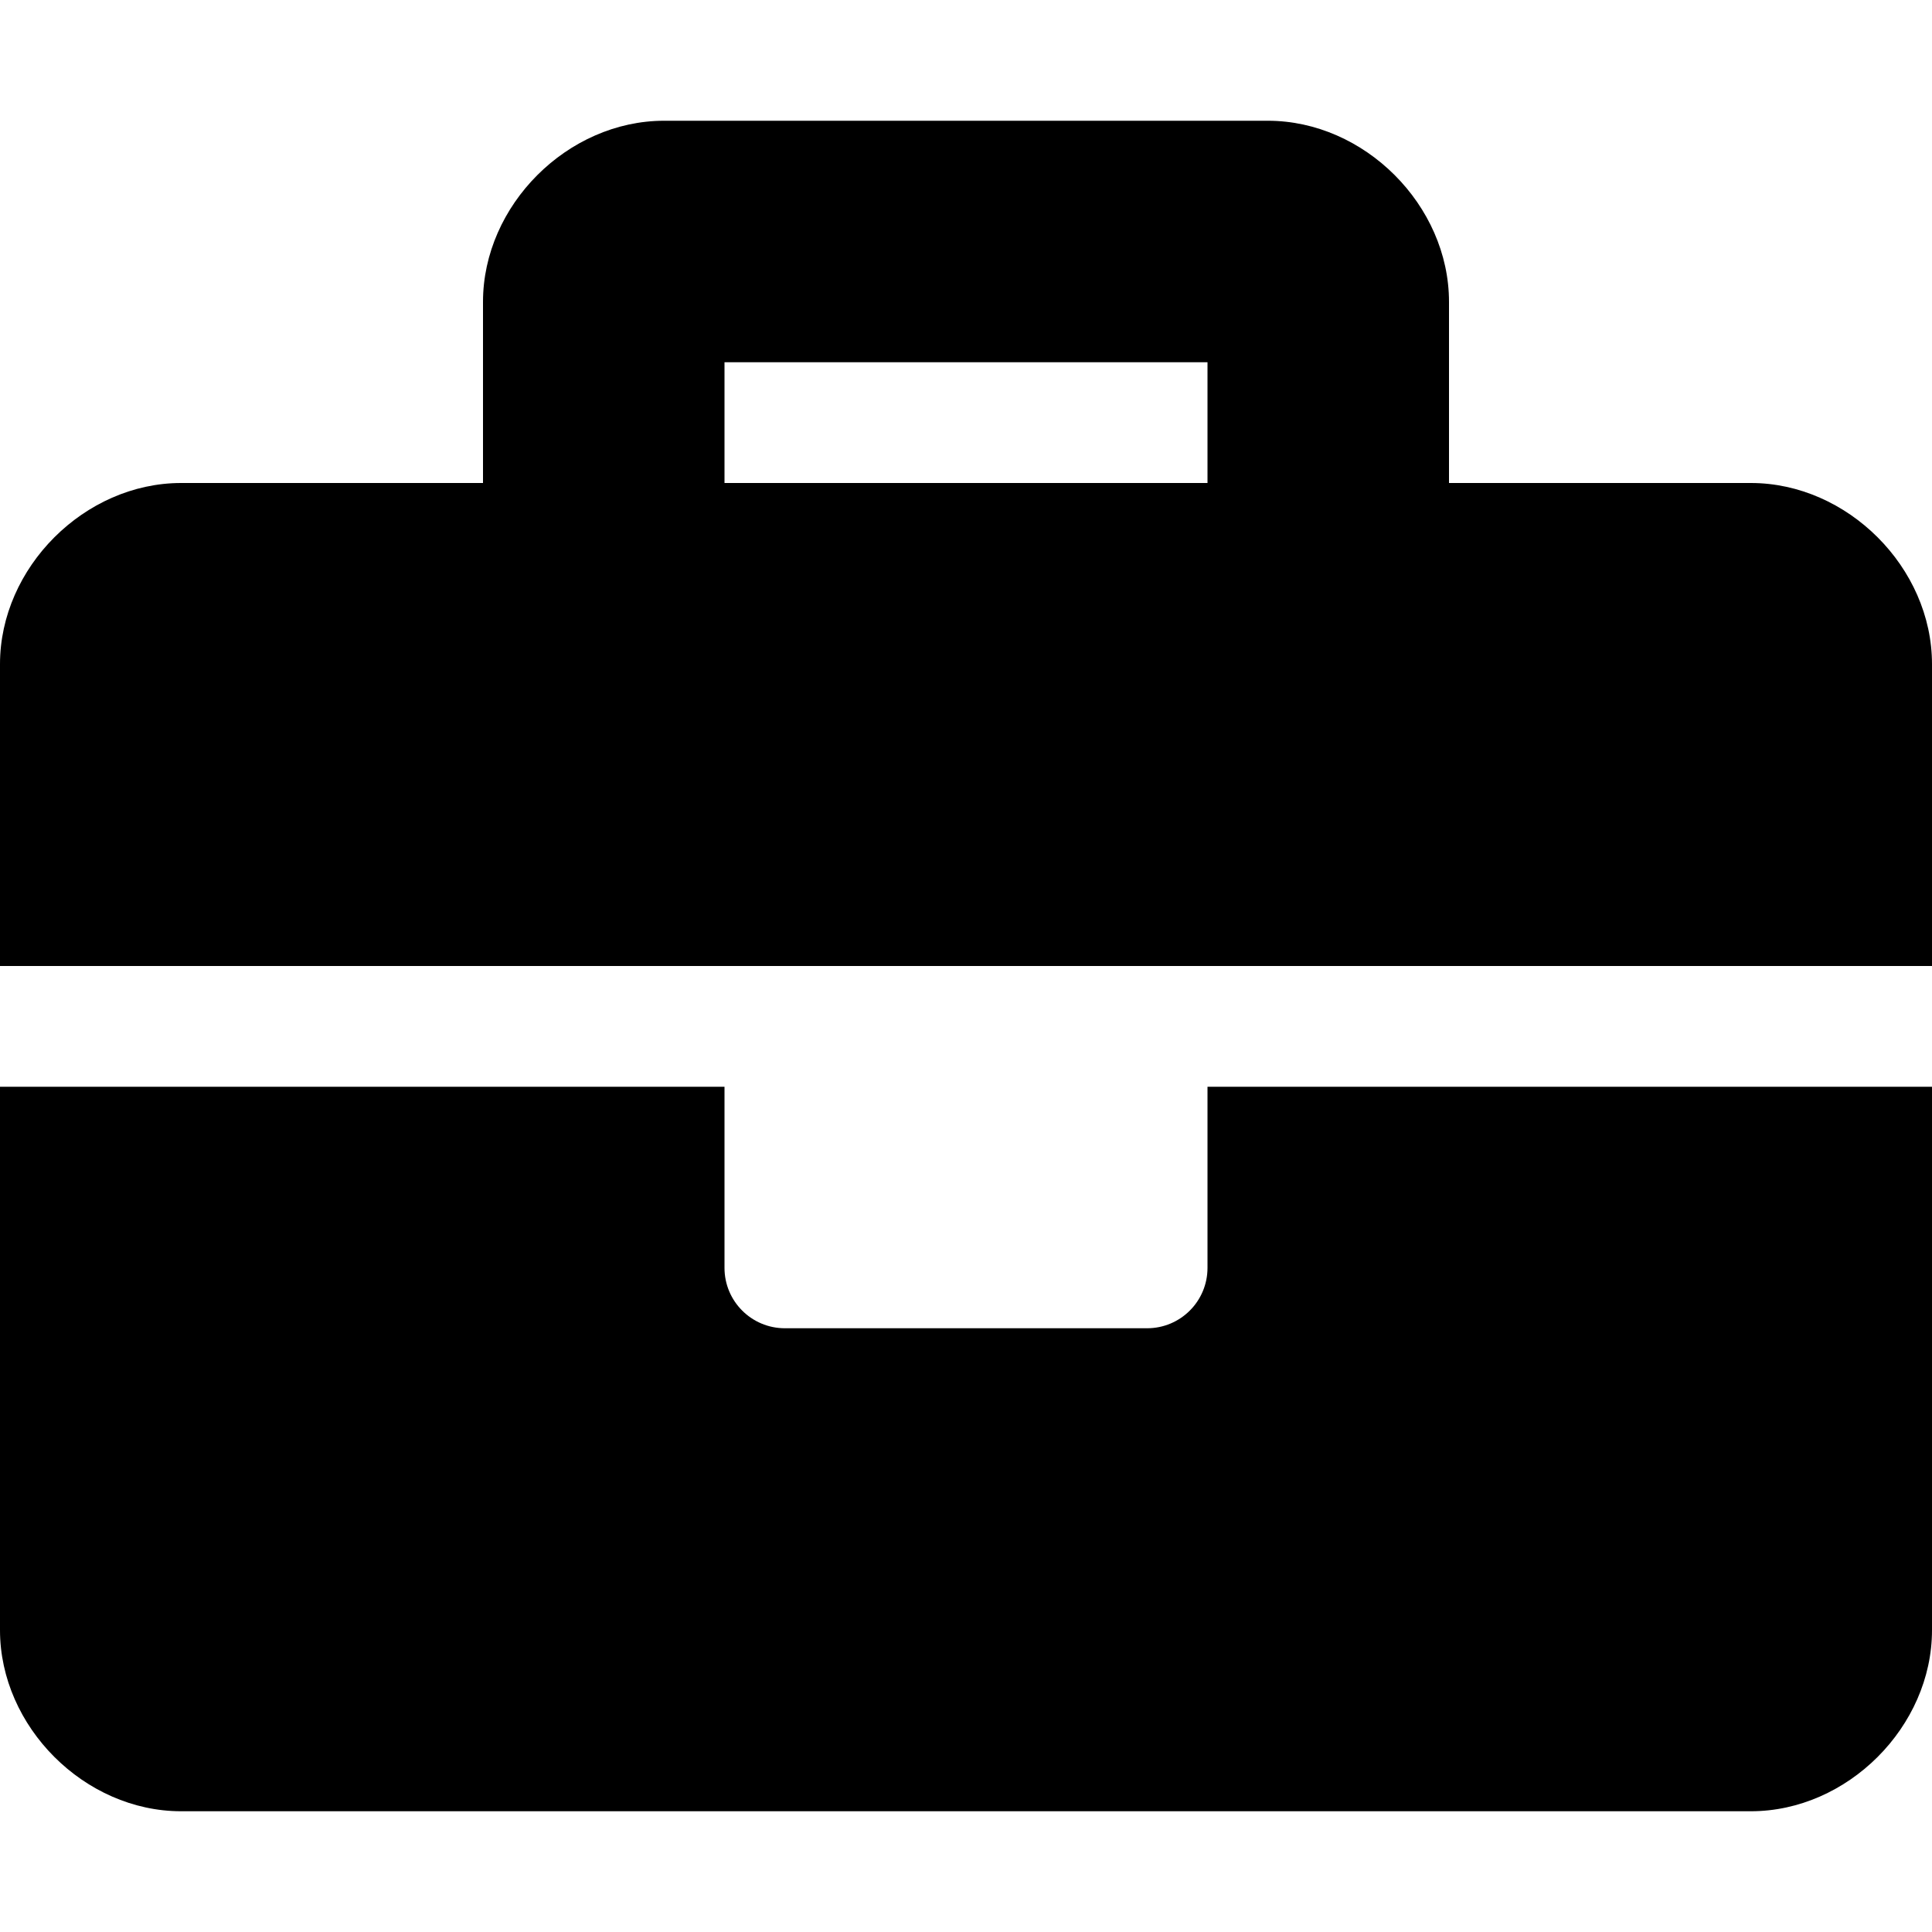
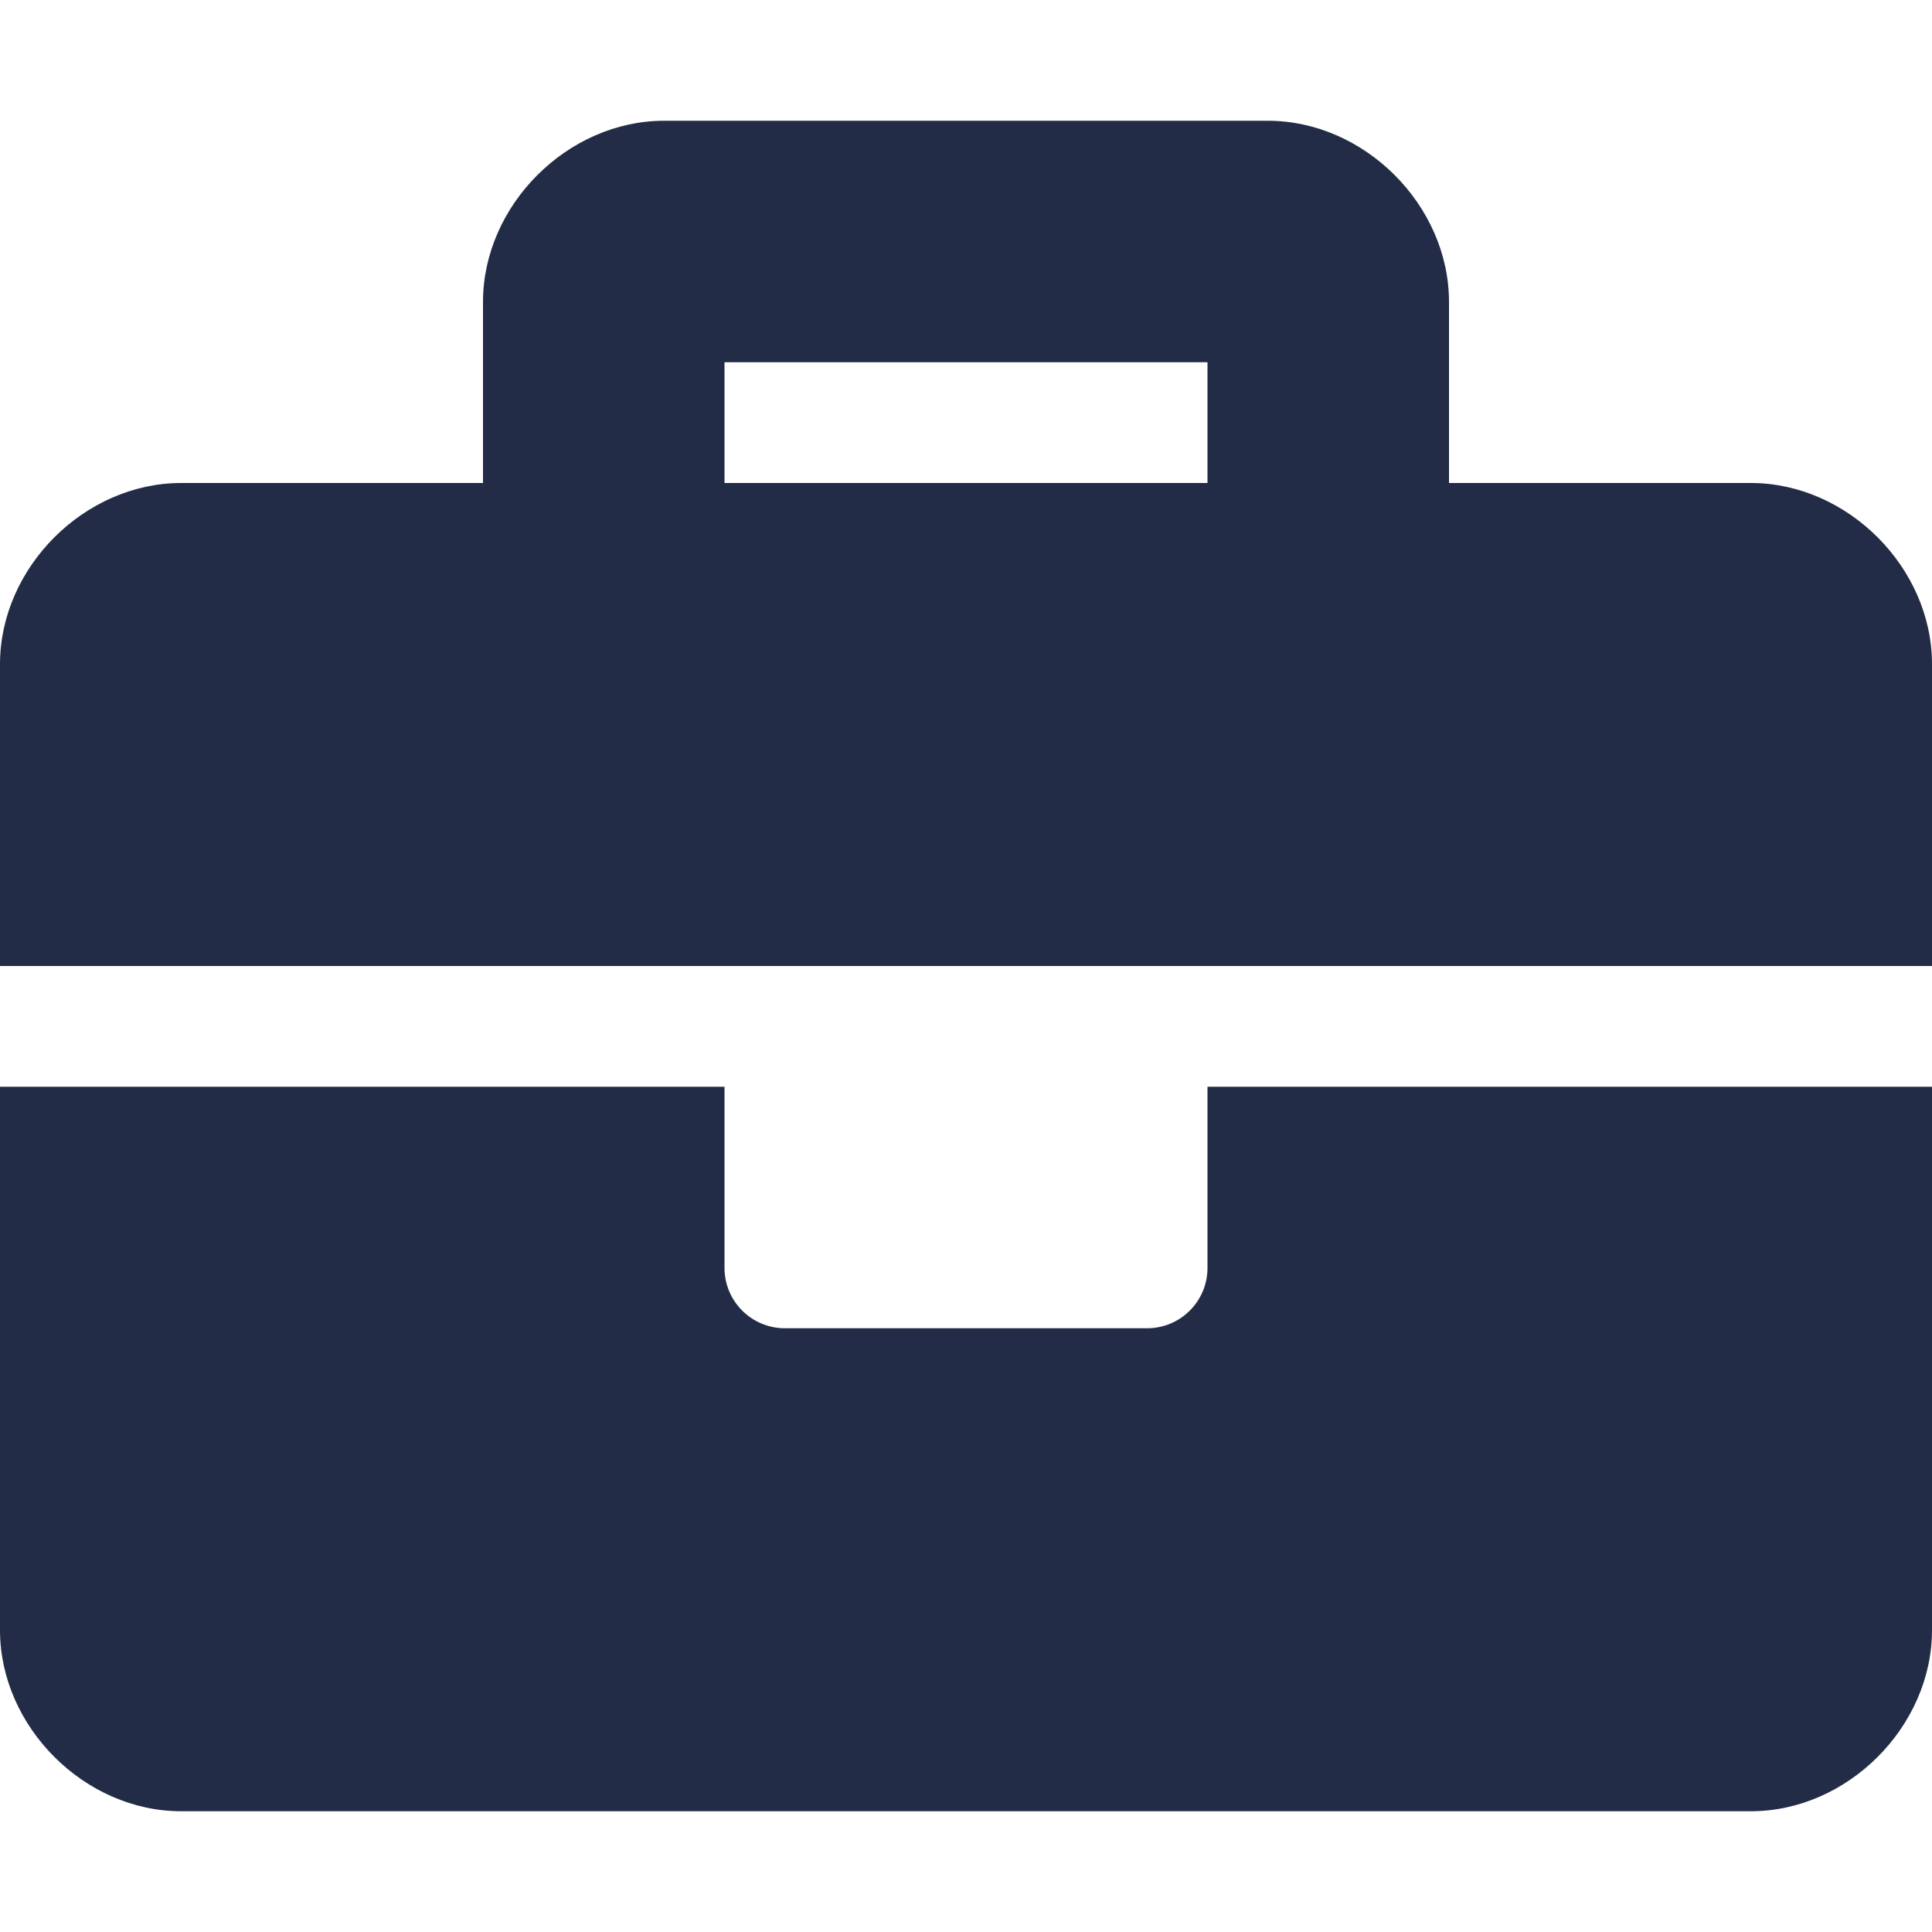
<svg xmlns="http://www.w3.org/2000/svg" aria-hidden="true" focusable="false" data-prefix="fas" data-icon="briefcase" class="svg-inline--fa fa-briefcase fa-w-16" role="img" viewBox="0 0 512 512">
-   <path fill="currentColor" d="M320 336c0 8.84-7.16 16-16 16h-96c-8.84 0-16-7.16-16-16v-48H0v144c0 25.6 22.4 48 48 48h416c25.6 0 48-22.4 48-48V288H320v48zm144-208h-80V80c0-25.6-22.4-48-48-48H176c-25.6 0-48 22.4-48 48v48H48c-25.6 0-48 22.4-48 48v80h512v-80c0-25.6-22.4-48-48-48zm-144 0H192V96h128v32z" />
+   <path fill="#232C47" d="M320 336c0 8.84-7.16 16-16 16h-96c-8.84 0-16-7.16-16-16v-48H0v144c0 25.6 22.4 48 48 48h416c25.6 0 48-22.4 48-48V288H320v48zm144-208h-80V80c0-25.6-22.4-48-48-48H176c-25.6 0-48 22.4-48 48v48H48c-25.6 0-48 22.4-48 48v80h512v-80c0-25.6-22.4-48-48-48zm-144 0H192V96h128v32z" />
</svg>
